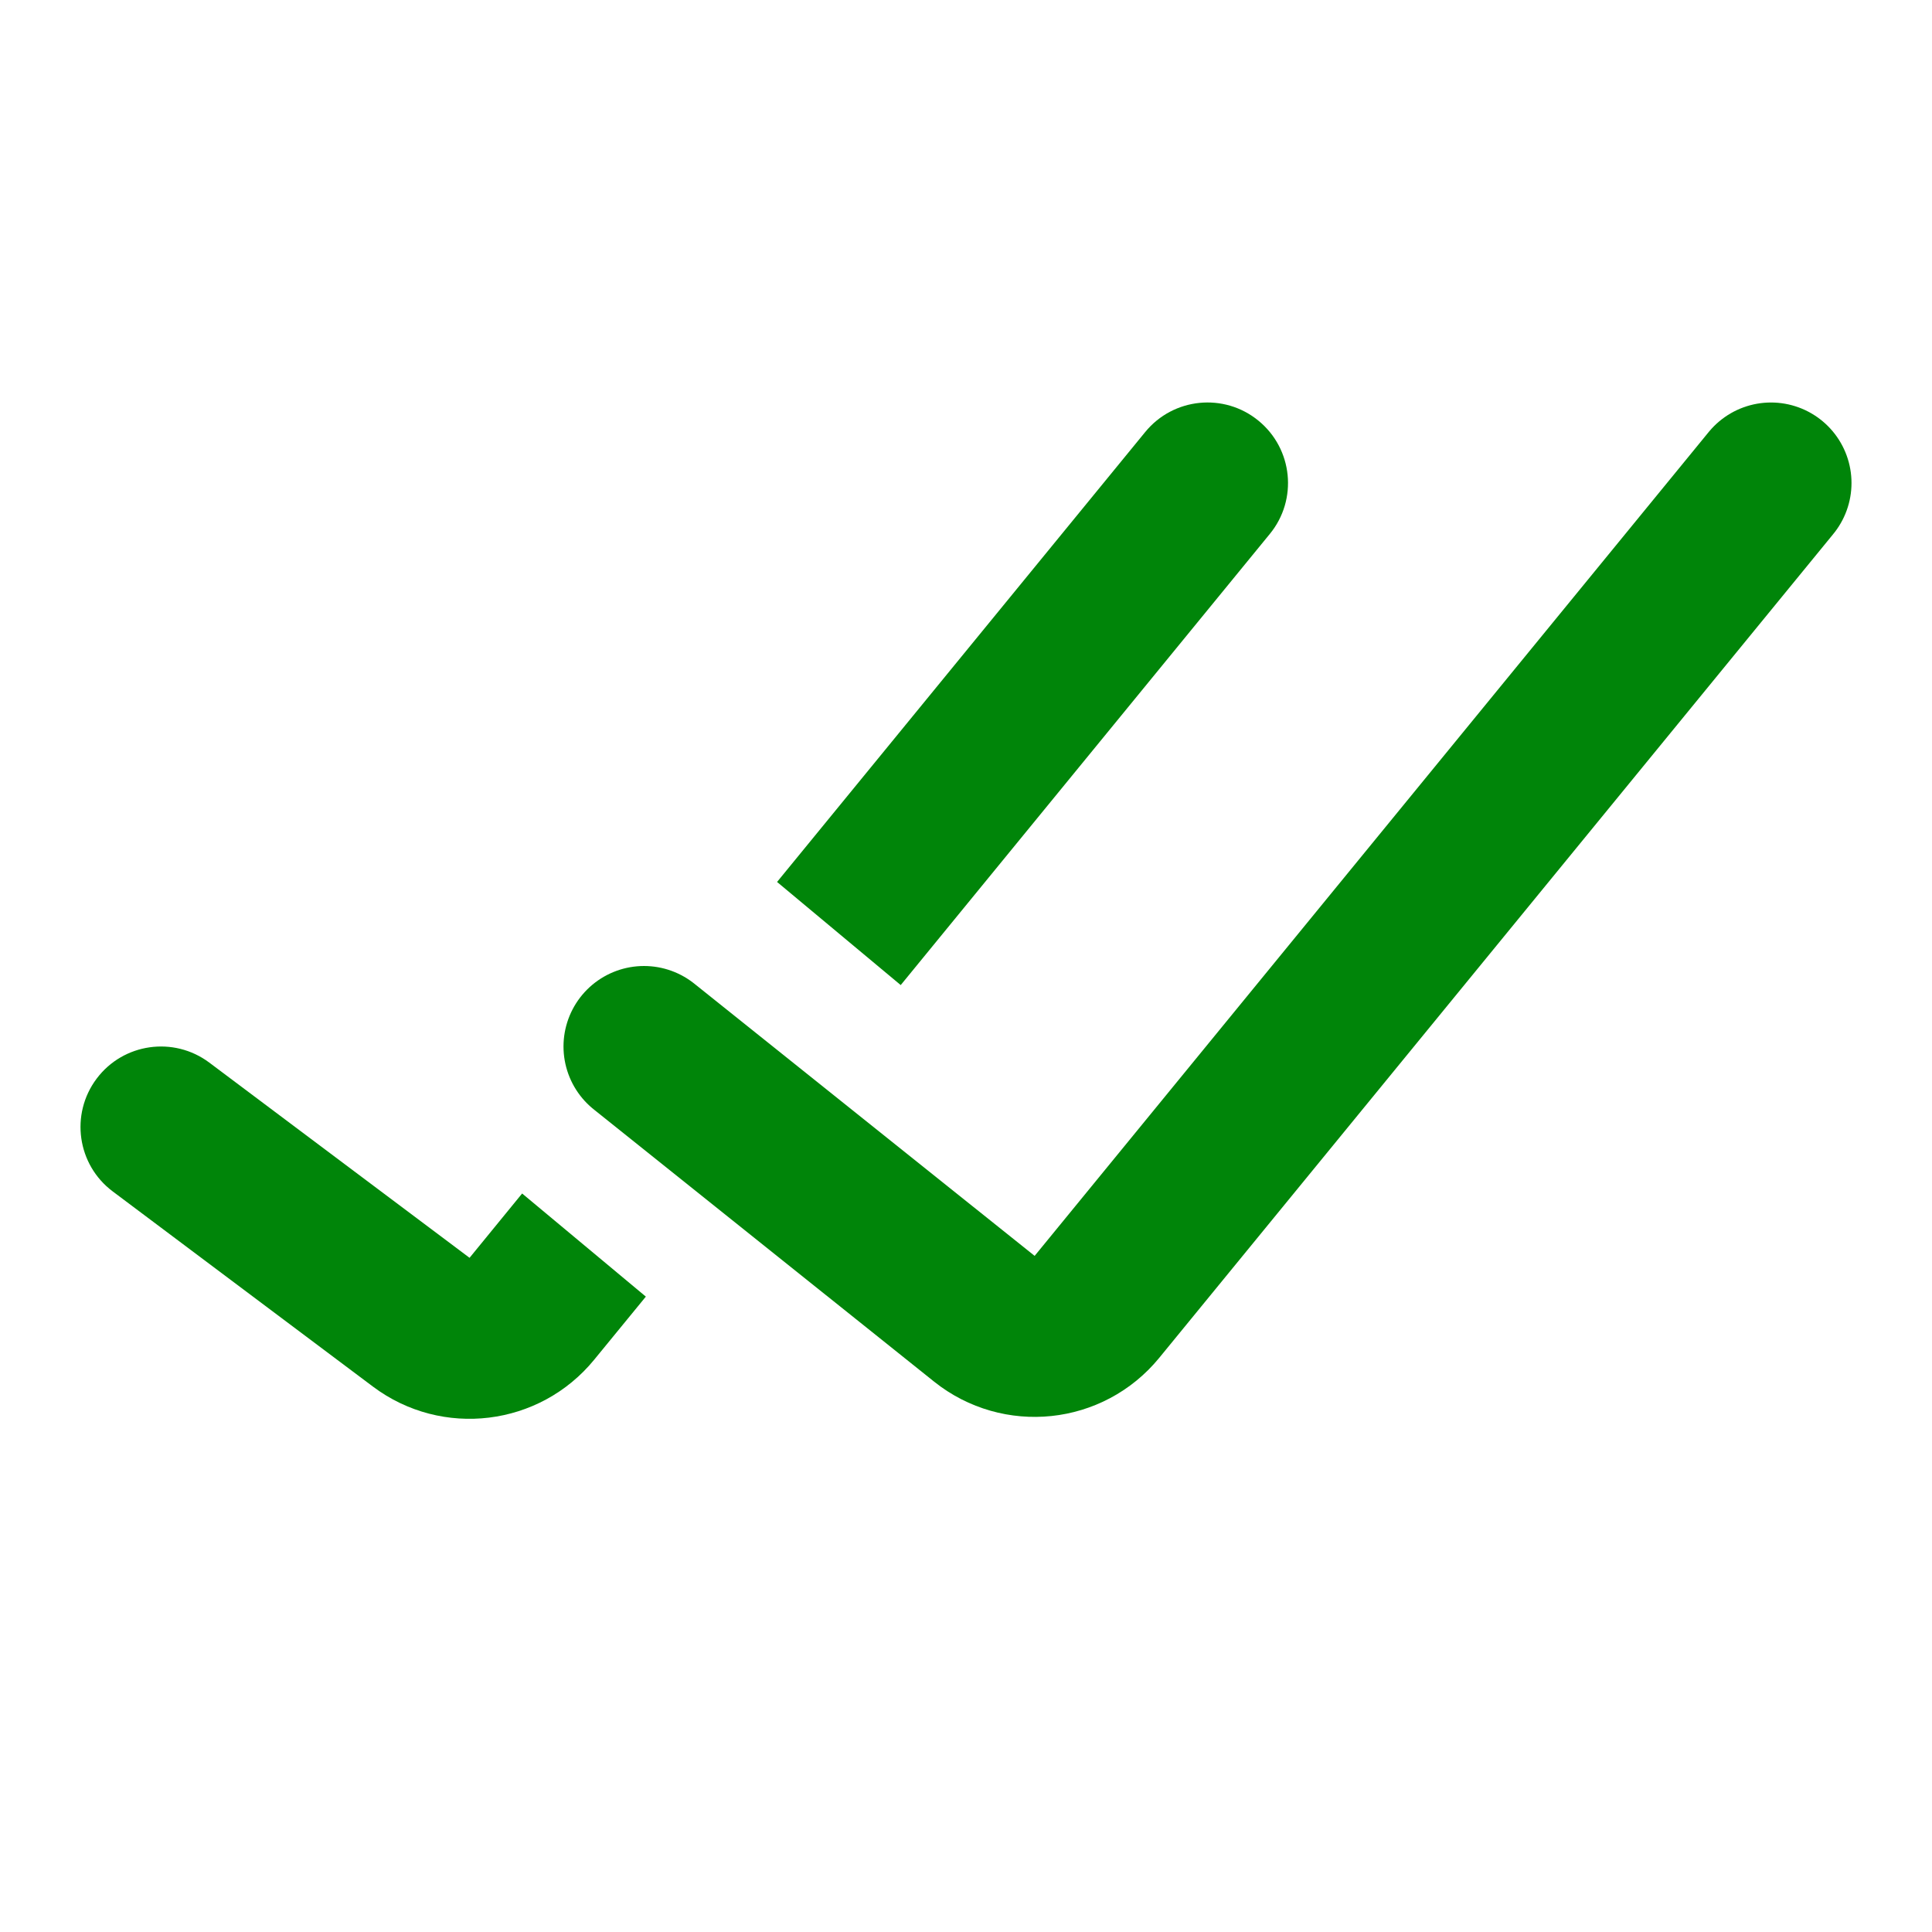
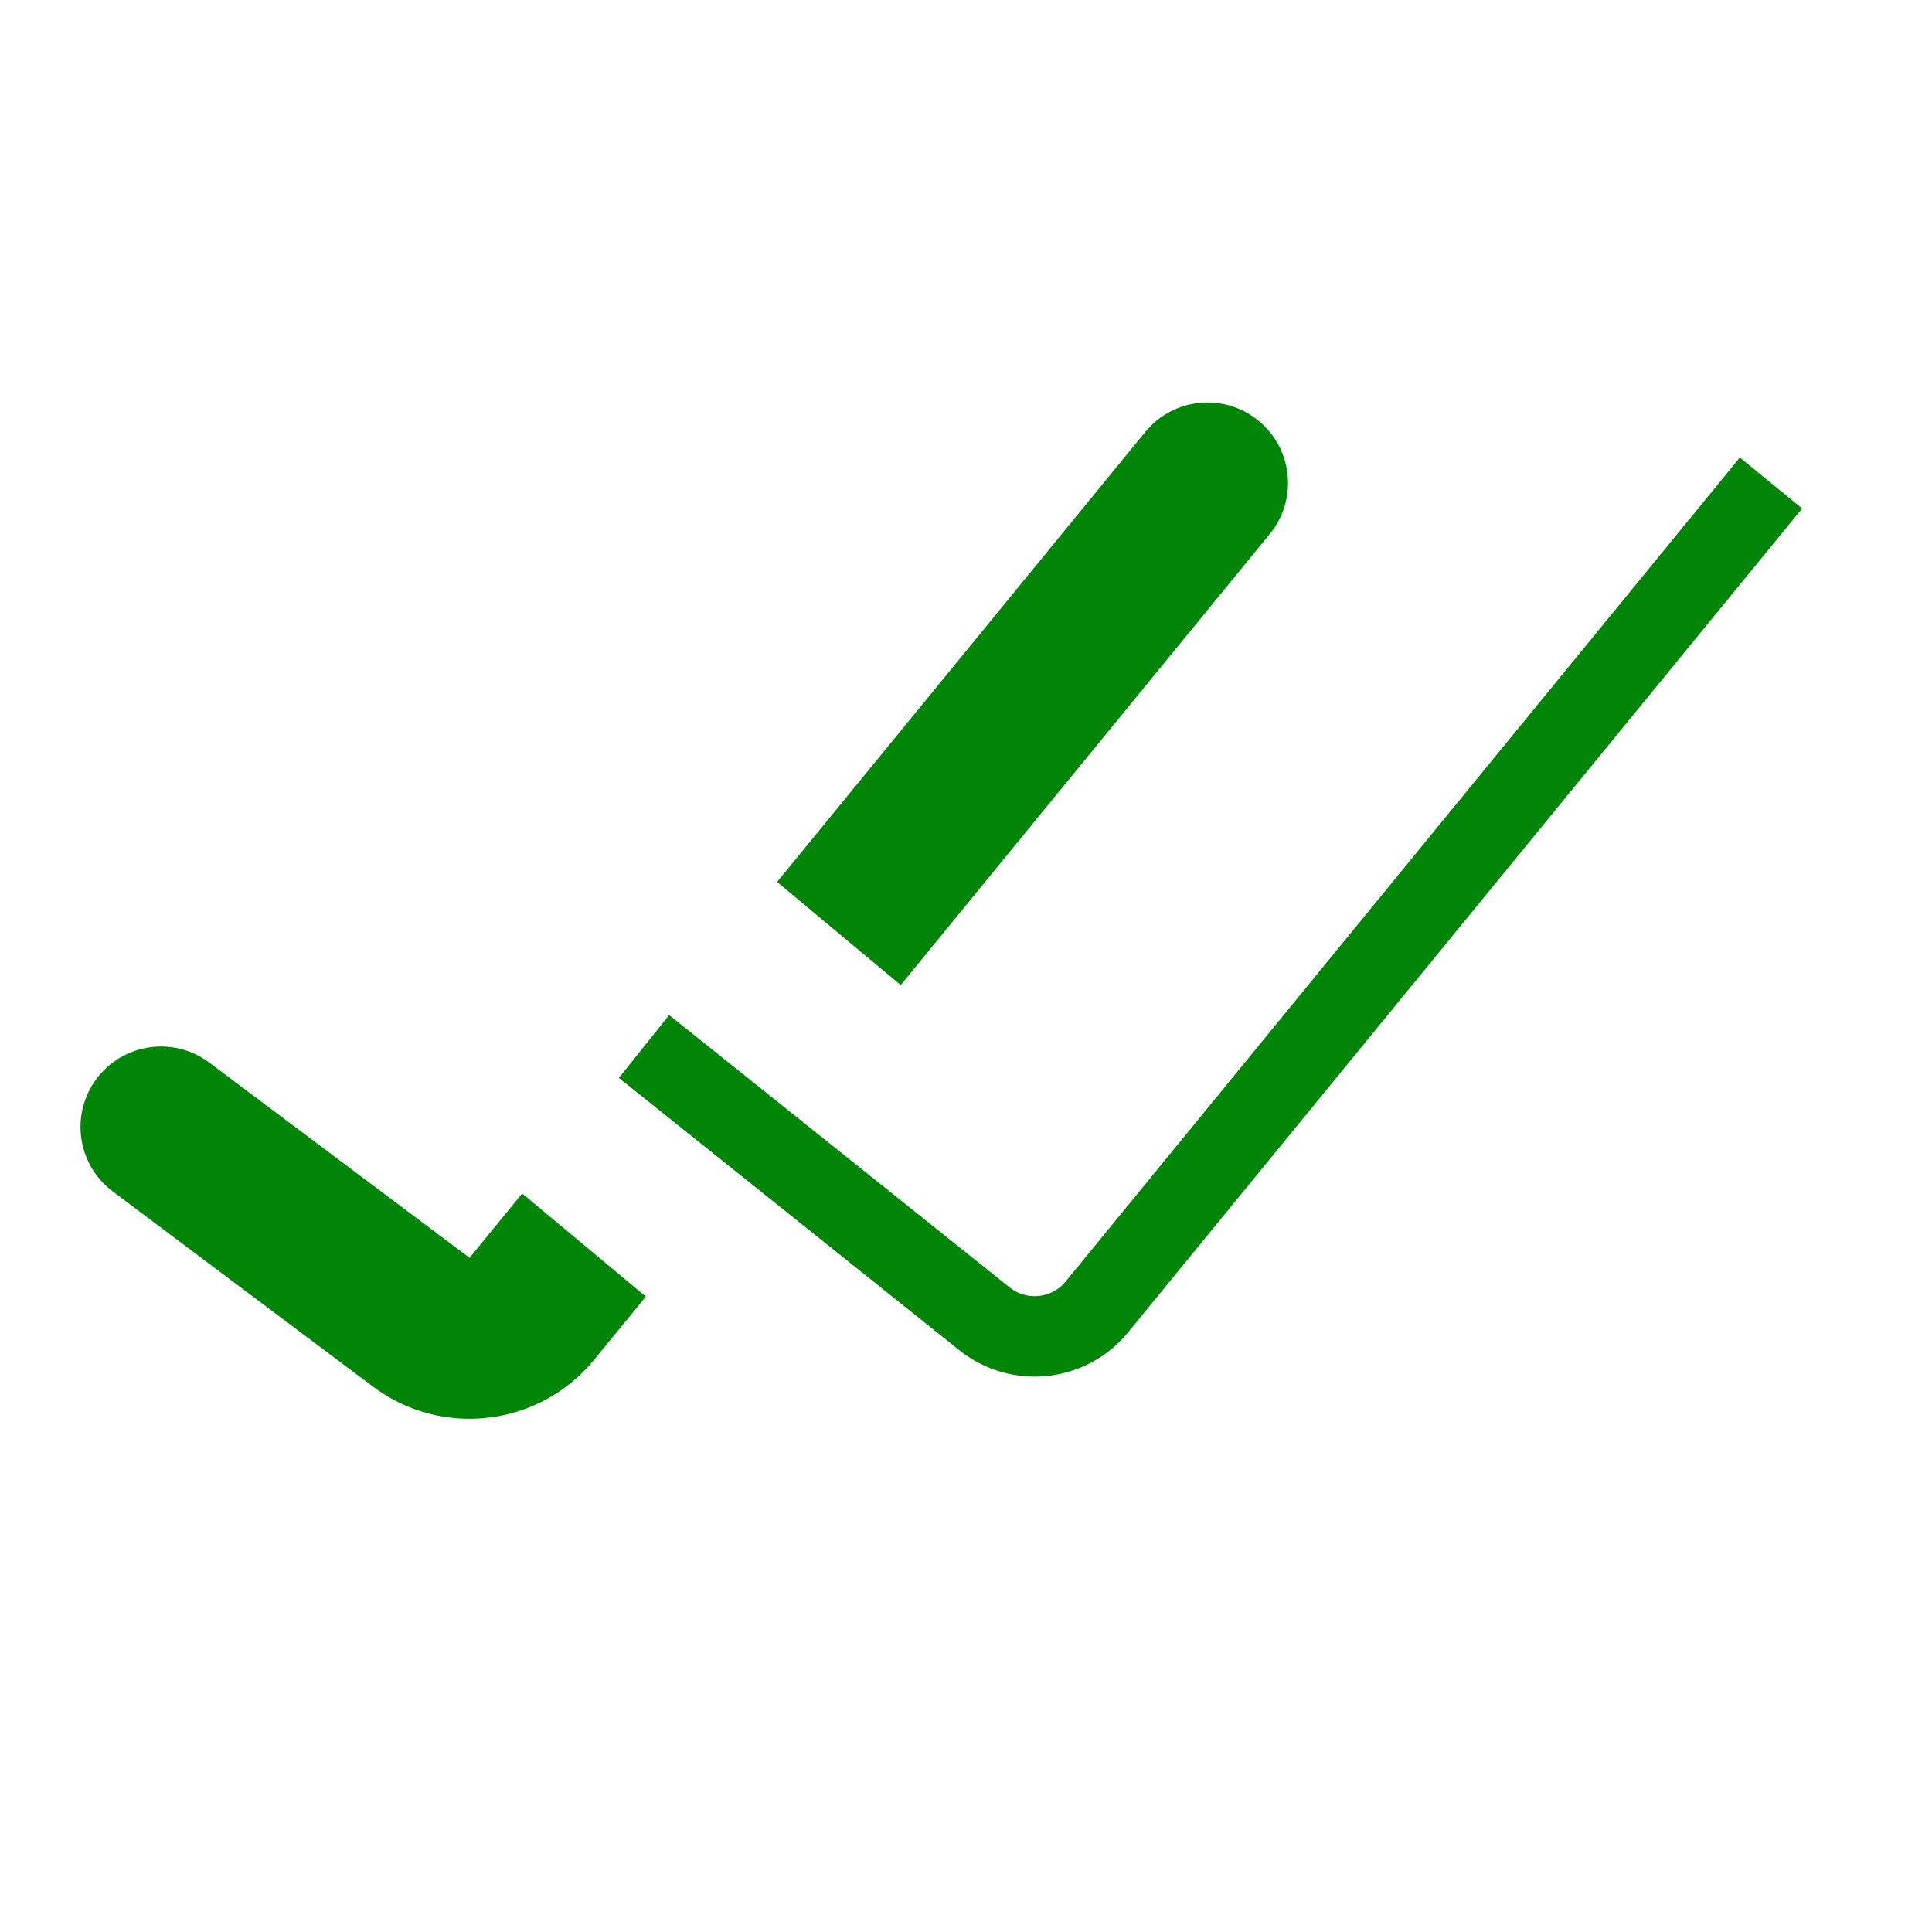
<svg xmlns="http://www.w3.org/2000/svg" width="800px" height="800px" viewBox="0 0 24 24" fill="none">
  <g id="SVGRepo_bgCarrier" stroke-width="0" />
  <g id="SVGRepo_tracerCarrier" stroke-linecap="round" stroke-linejoin="round" />
  <g id="SVGRepo_iconCarrier">
-     <path d="M8 13L12.228 16.382C12.656 16.724 13.279 16.659 13.626 16.235L22 6" stroke="#008509" stroke-width="2" stroke-linecap="round" />
-     <path fill-rule="evenodd" clip-rule="evenodd" d="M11.189 12.237L15.774 6.633C16.124 6.206 16.061 5.576 15.633 5.226C15.206 4.876 14.576 4.939 14.226 5.367L9.653 10.956L11.189 12.237ZM8.023 16.107L6.486 14.826L5.833 15.625L2.6 13.2C2.158 12.869 1.531 12.958 1.2 13.4C0.869 13.842 0.958 14.469 1.4 14.8L4.633 17.225C5.49 17.868 6.702 17.721 7.381 16.891L8.023 16.107Z" fill="#008509" />
+     <path d="M8 13L12.228 16.382C12.656 16.724 13.279 16.659 13.626 16.235L22 6" stroke="#008509" strokeWidth="2" strokLinecap="round" />
+     <path fillRule="evenodd" clipRule="evenodd" d="M11.189 12.237L15.774 6.633C16.124 6.206 16.061 5.576 15.633 5.226C15.206 4.876 14.576 4.939 14.226 5.367L9.653 10.956L11.189 12.237ZM8.023 16.107L6.486 14.826L5.833 15.625L2.6 13.2C2.158 12.869 1.531 12.958 1.2 13.4C0.869 13.842 0.958 14.469 1.4 14.8L4.633 17.225C5.49 17.868 6.702 17.721 7.381 16.891L8.023 16.107Z" fill="#008509" />
  </g>
</svg>
